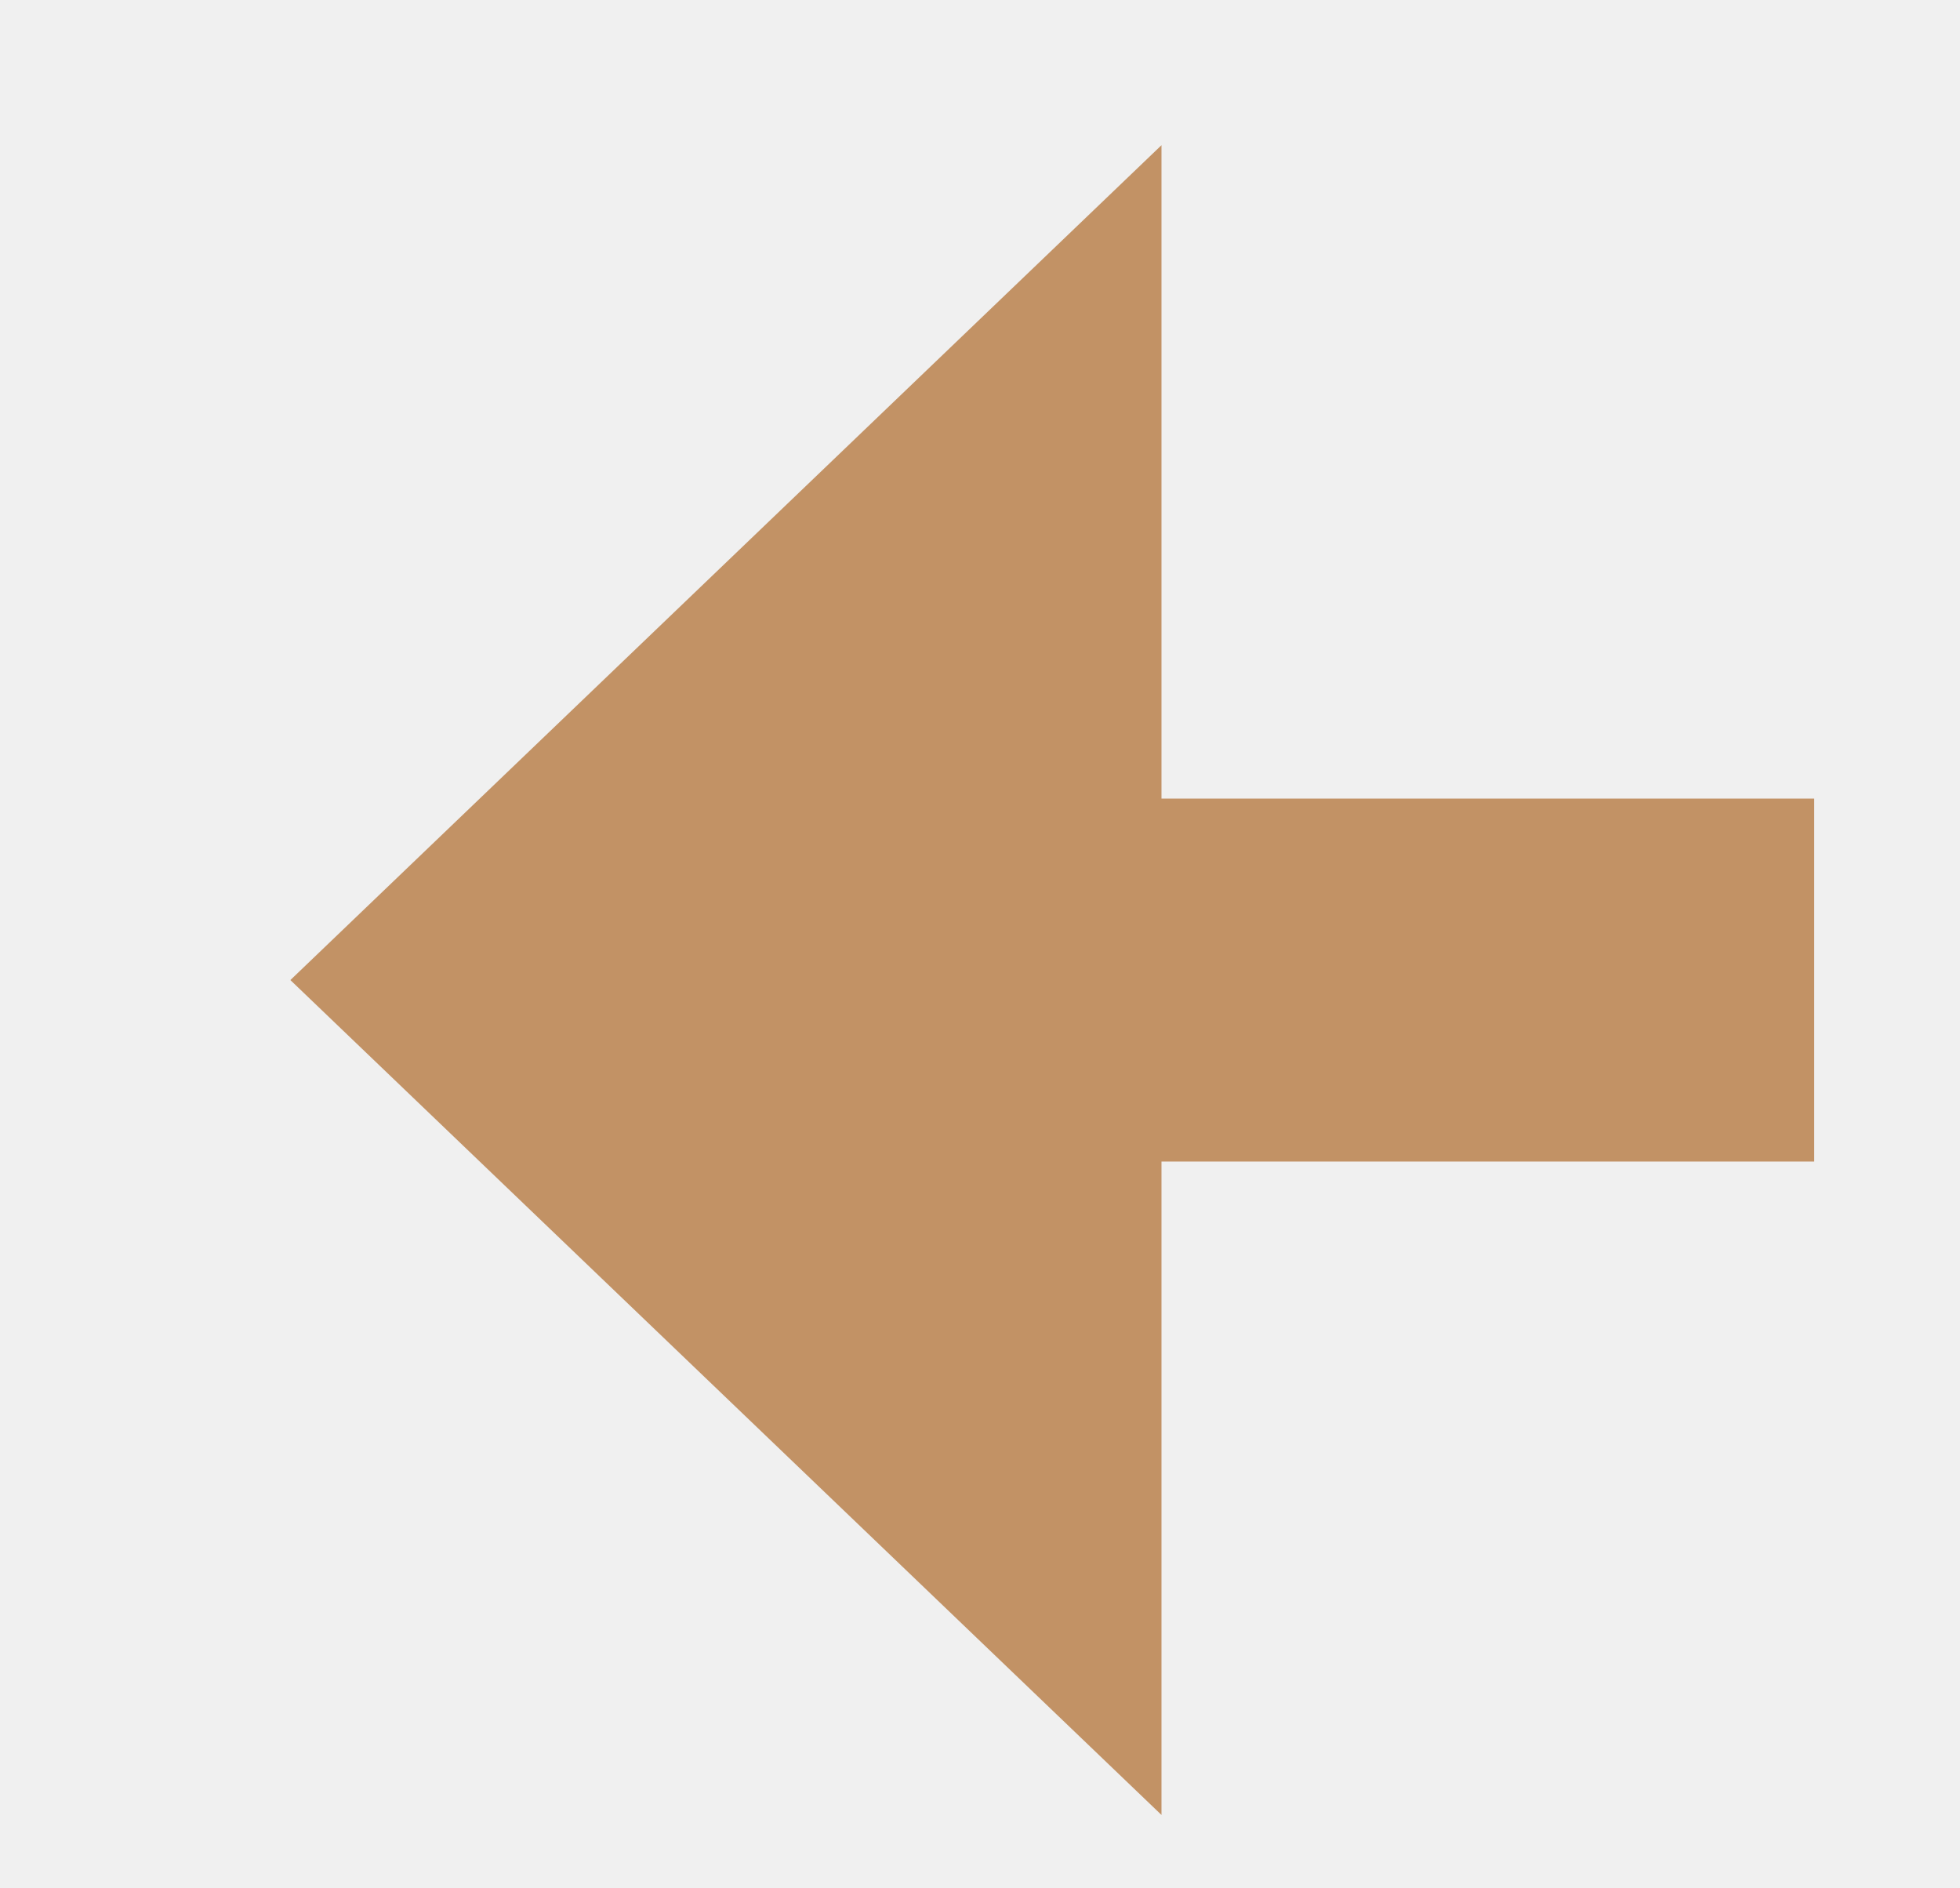
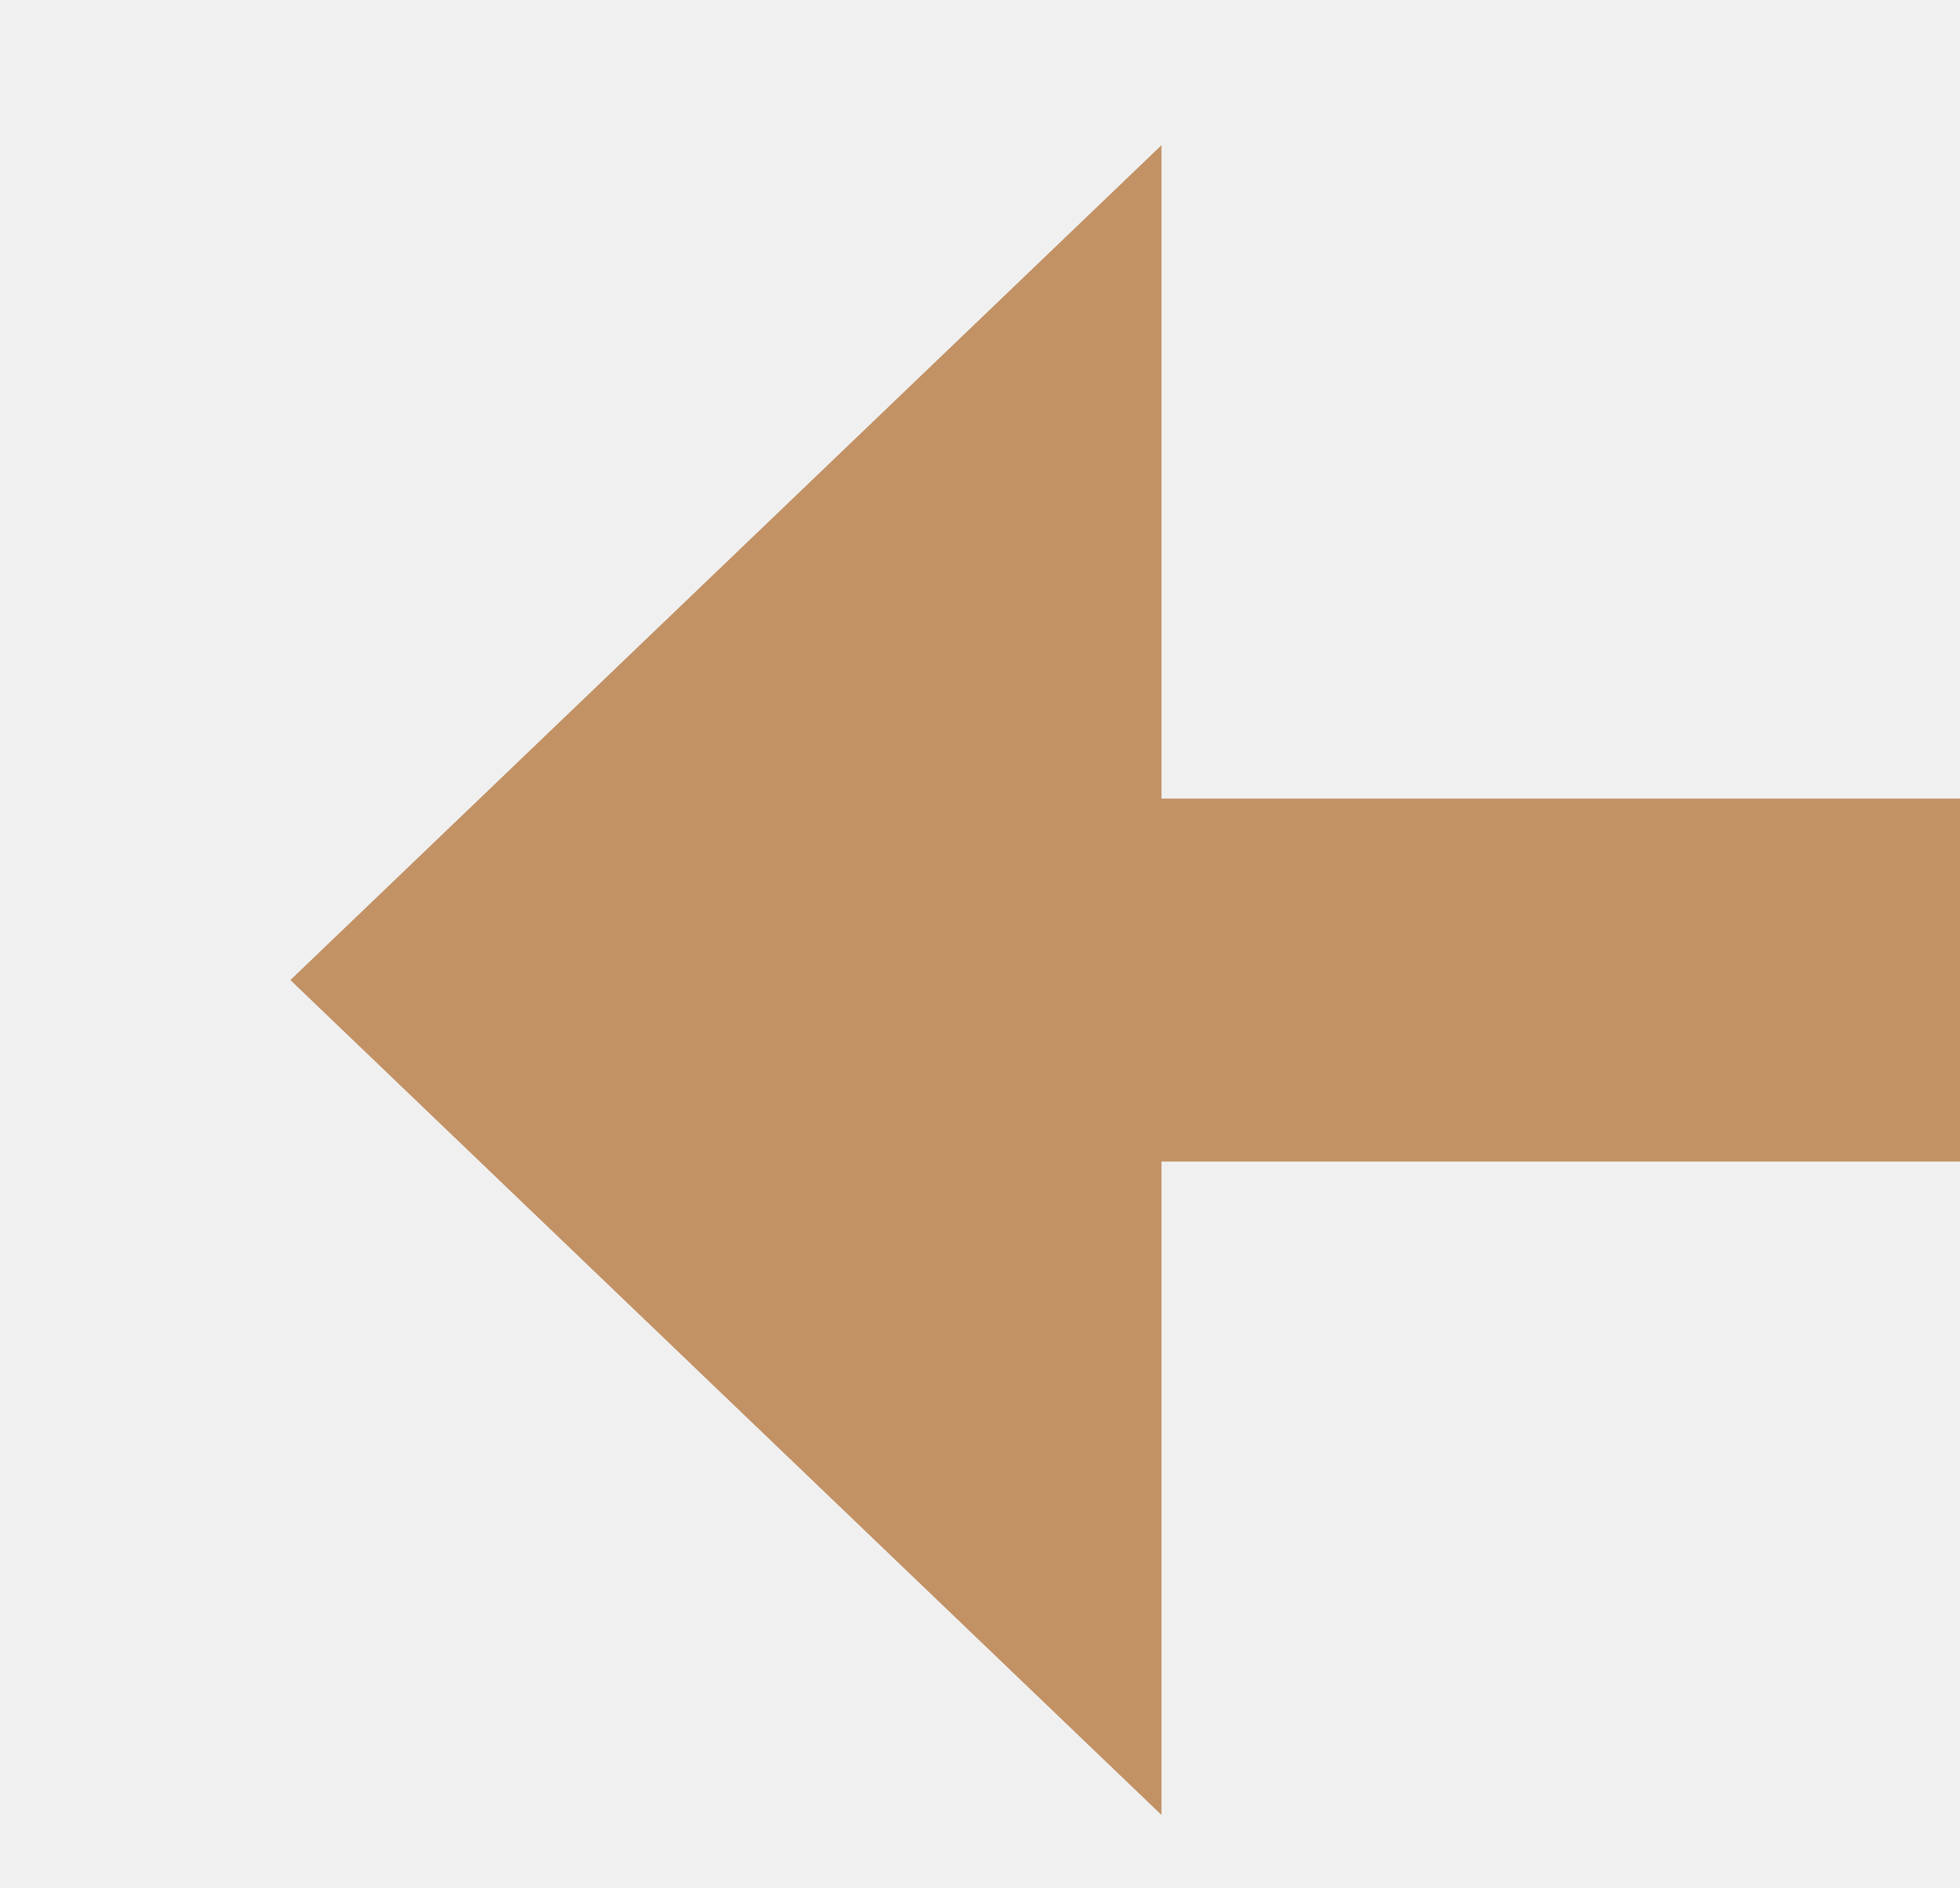
<svg xmlns="http://www.w3.org/2000/svg" version="1.1" width="27px" height="26px" preserveAspectRatio="xMinYMid meet" viewBox="715 1270  27 24">
  <defs>
-     <mask fill="white" id="clip108">
-       <path d="M 858.5 1033  L 917.5 1033  L 917.5 1060  L 858.5 1060  Z M 706 768  L 917.5 768  L 917.5 1295  L 706 1295  Z " fill-rule="evenodd" />
+     <mask fill="white" id="clip228">
+       <path d="M 785 1115  L 857 1115  L 857 1142  L 785 1142  Z M 706 913  L 857 913  L 857 1295  L 706 1295  Z " fill-rule="evenodd" />
    </mask>
  </defs>
-   <path d="M 754 781.5  L 883.116 781.5  A 5 5 0 0 1 888.616 786.5 L 888.616 1277  A 5 5 0 0 1 883.616 1282.5 L 728 1282.5  " stroke-width="5" stroke-dasharray="15,5" stroke="#c29265" fill="none" mask="url(#clip108)" />
-   <path d="M 754 776.5  A 5 5 0 0 0 749 781.5 A 5 5 0 0 0 754 786.5 A 5 5 0 0 0 759 781.5 A 5 5 0 0 0 754 776.5 Z M 731 1271  L 719 1282.5  L 731 1294  L 731 1271  Z " fill-rule="nonzero" fill="#c29265" stroke="none" mask="url(#clip108)" />
+   <path d="M 772 926.5  L 816.116 926.5  A 5 5 0 0 1 821.616 931.5 L 821.616 1277  A 5 5 0 0 1 816.616 1282.5 L 728 1282.5  " stroke-width="5" stroke-dasharray="15,5" stroke="#c29265" fill="none" mask="url(#clip228)" />
+   <path d="M 772 921.5  A 5 5 0 0 0 767 926.5 A 5 5 0 0 0 772 931.5 A 5 5 0 0 0 777 926.5 A 5 5 0 0 0 772 921.5 Z M 731 1271  L 719 1282.5  L 731 1294  L 731 1271  Z " fill-rule="nonzero" fill="#c29265" stroke="none" mask="url(#clip228)" />
</svg>
